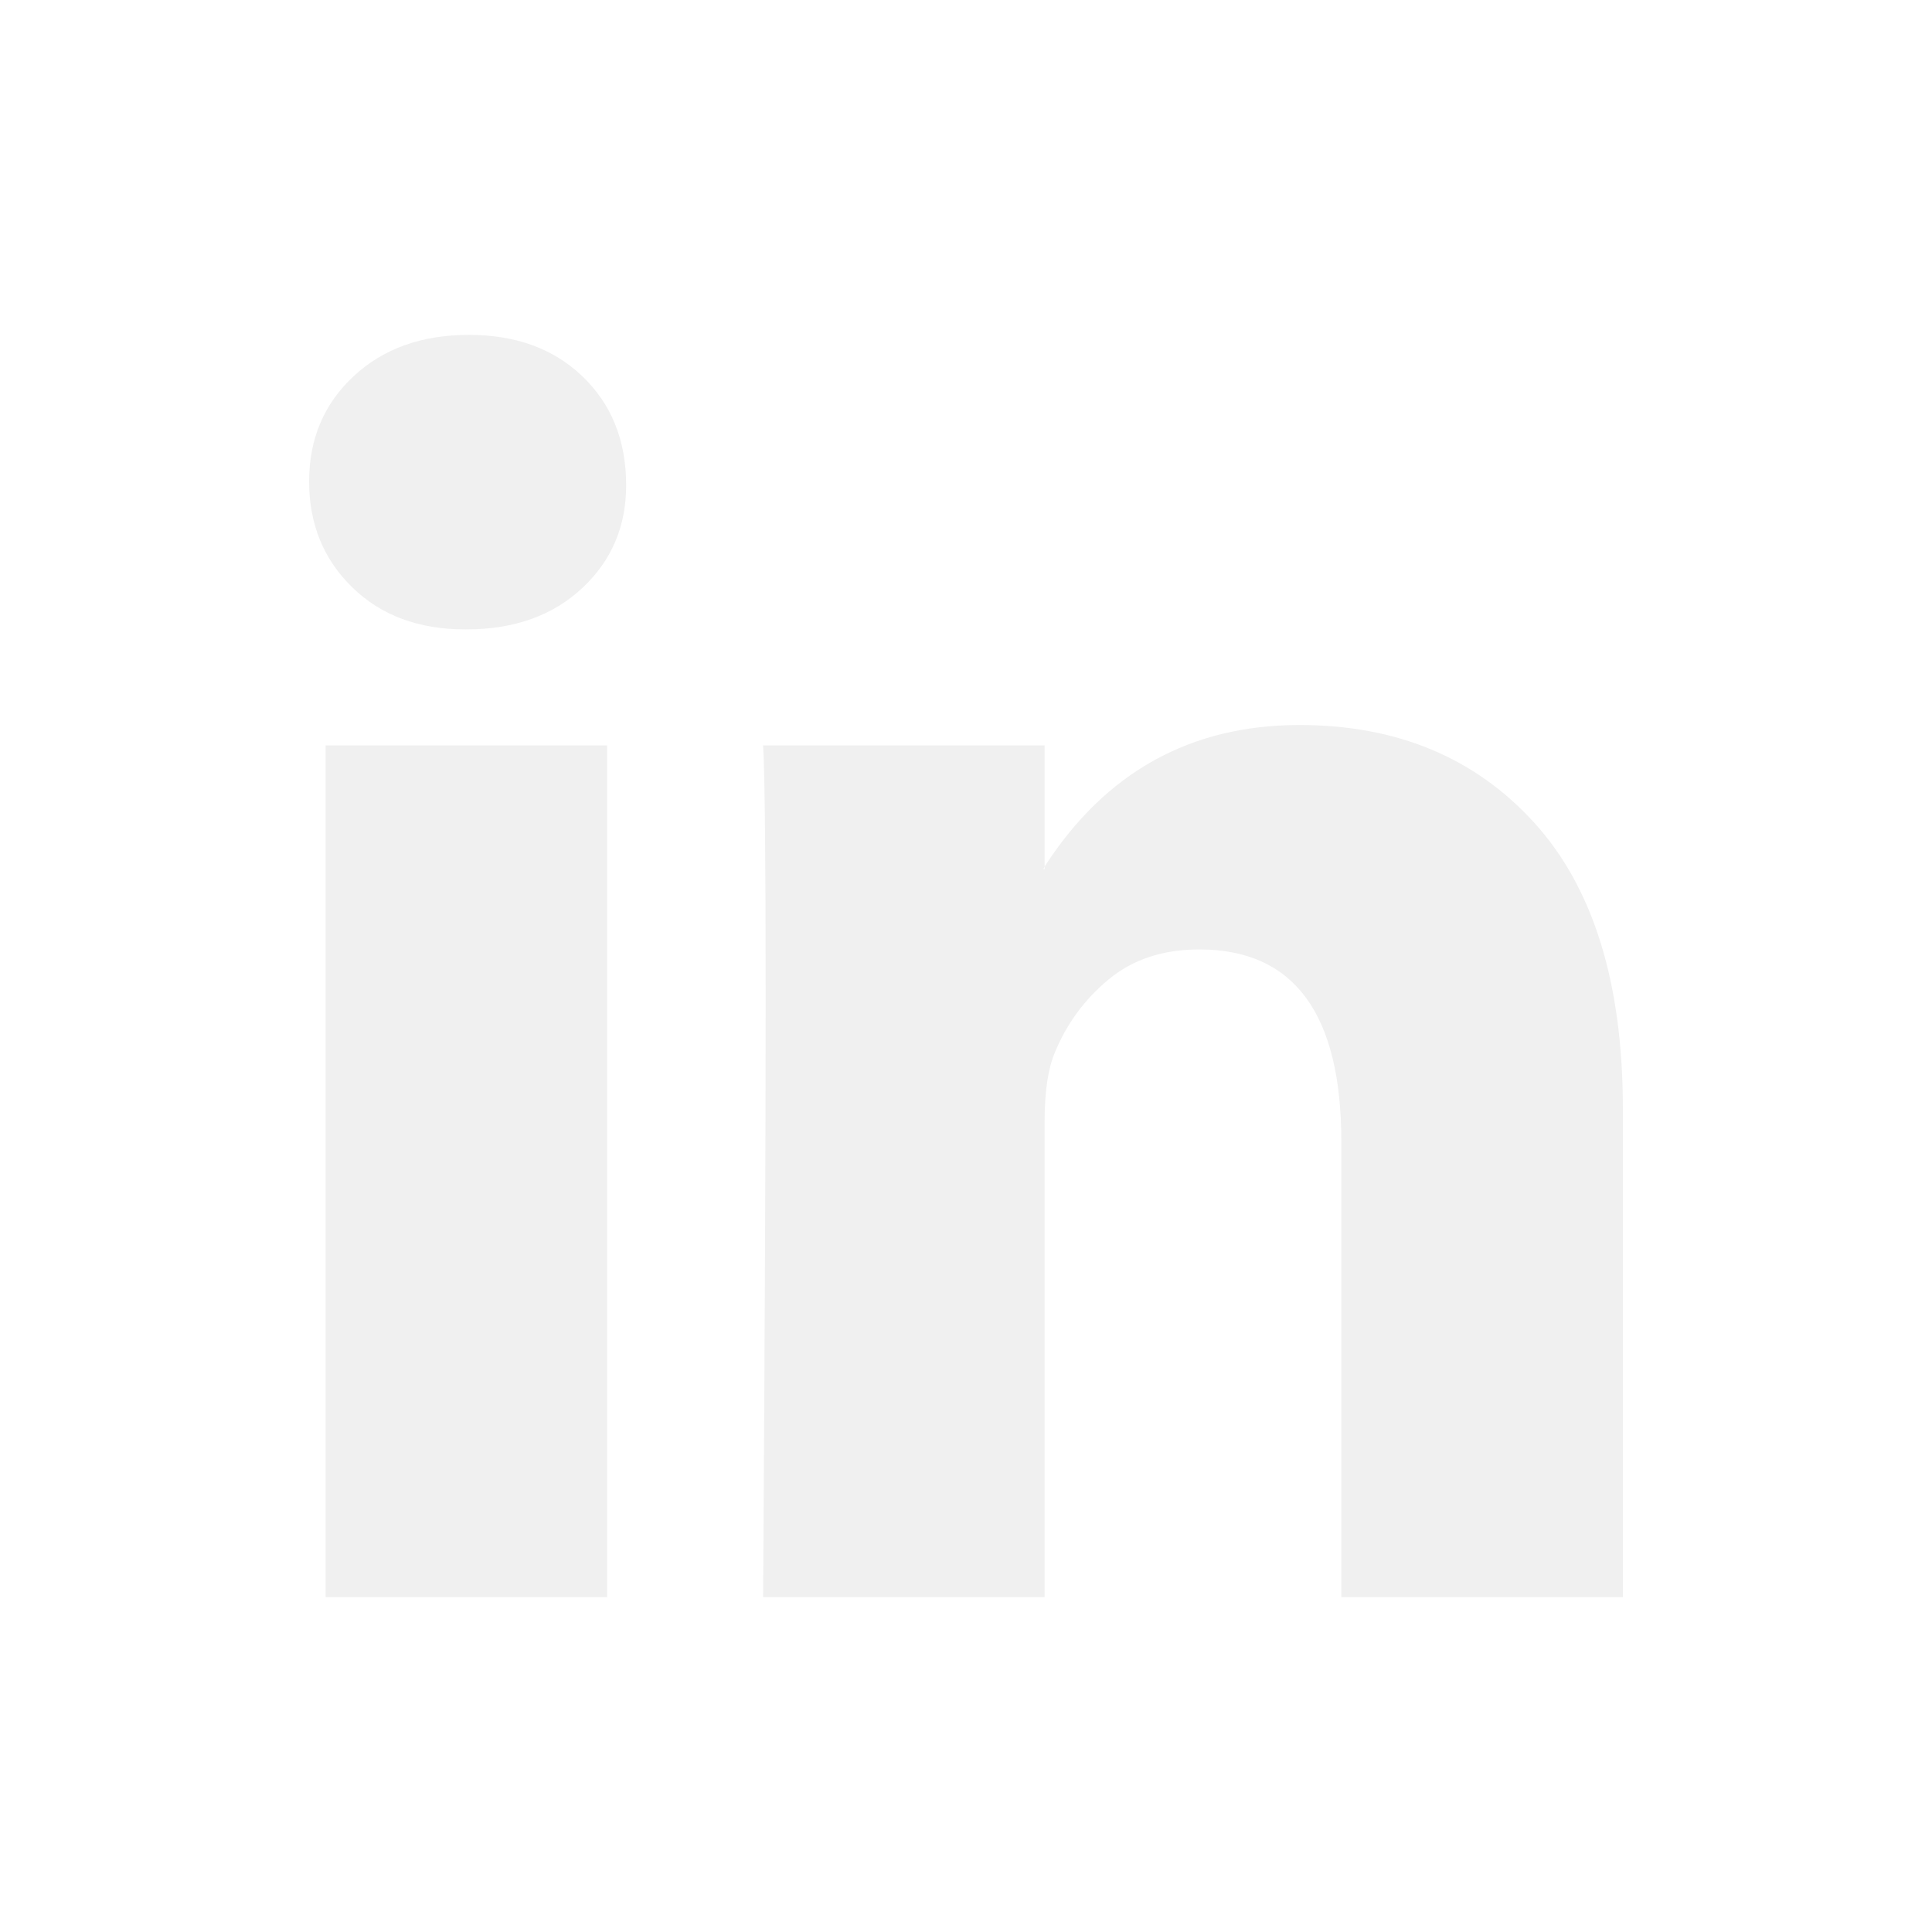
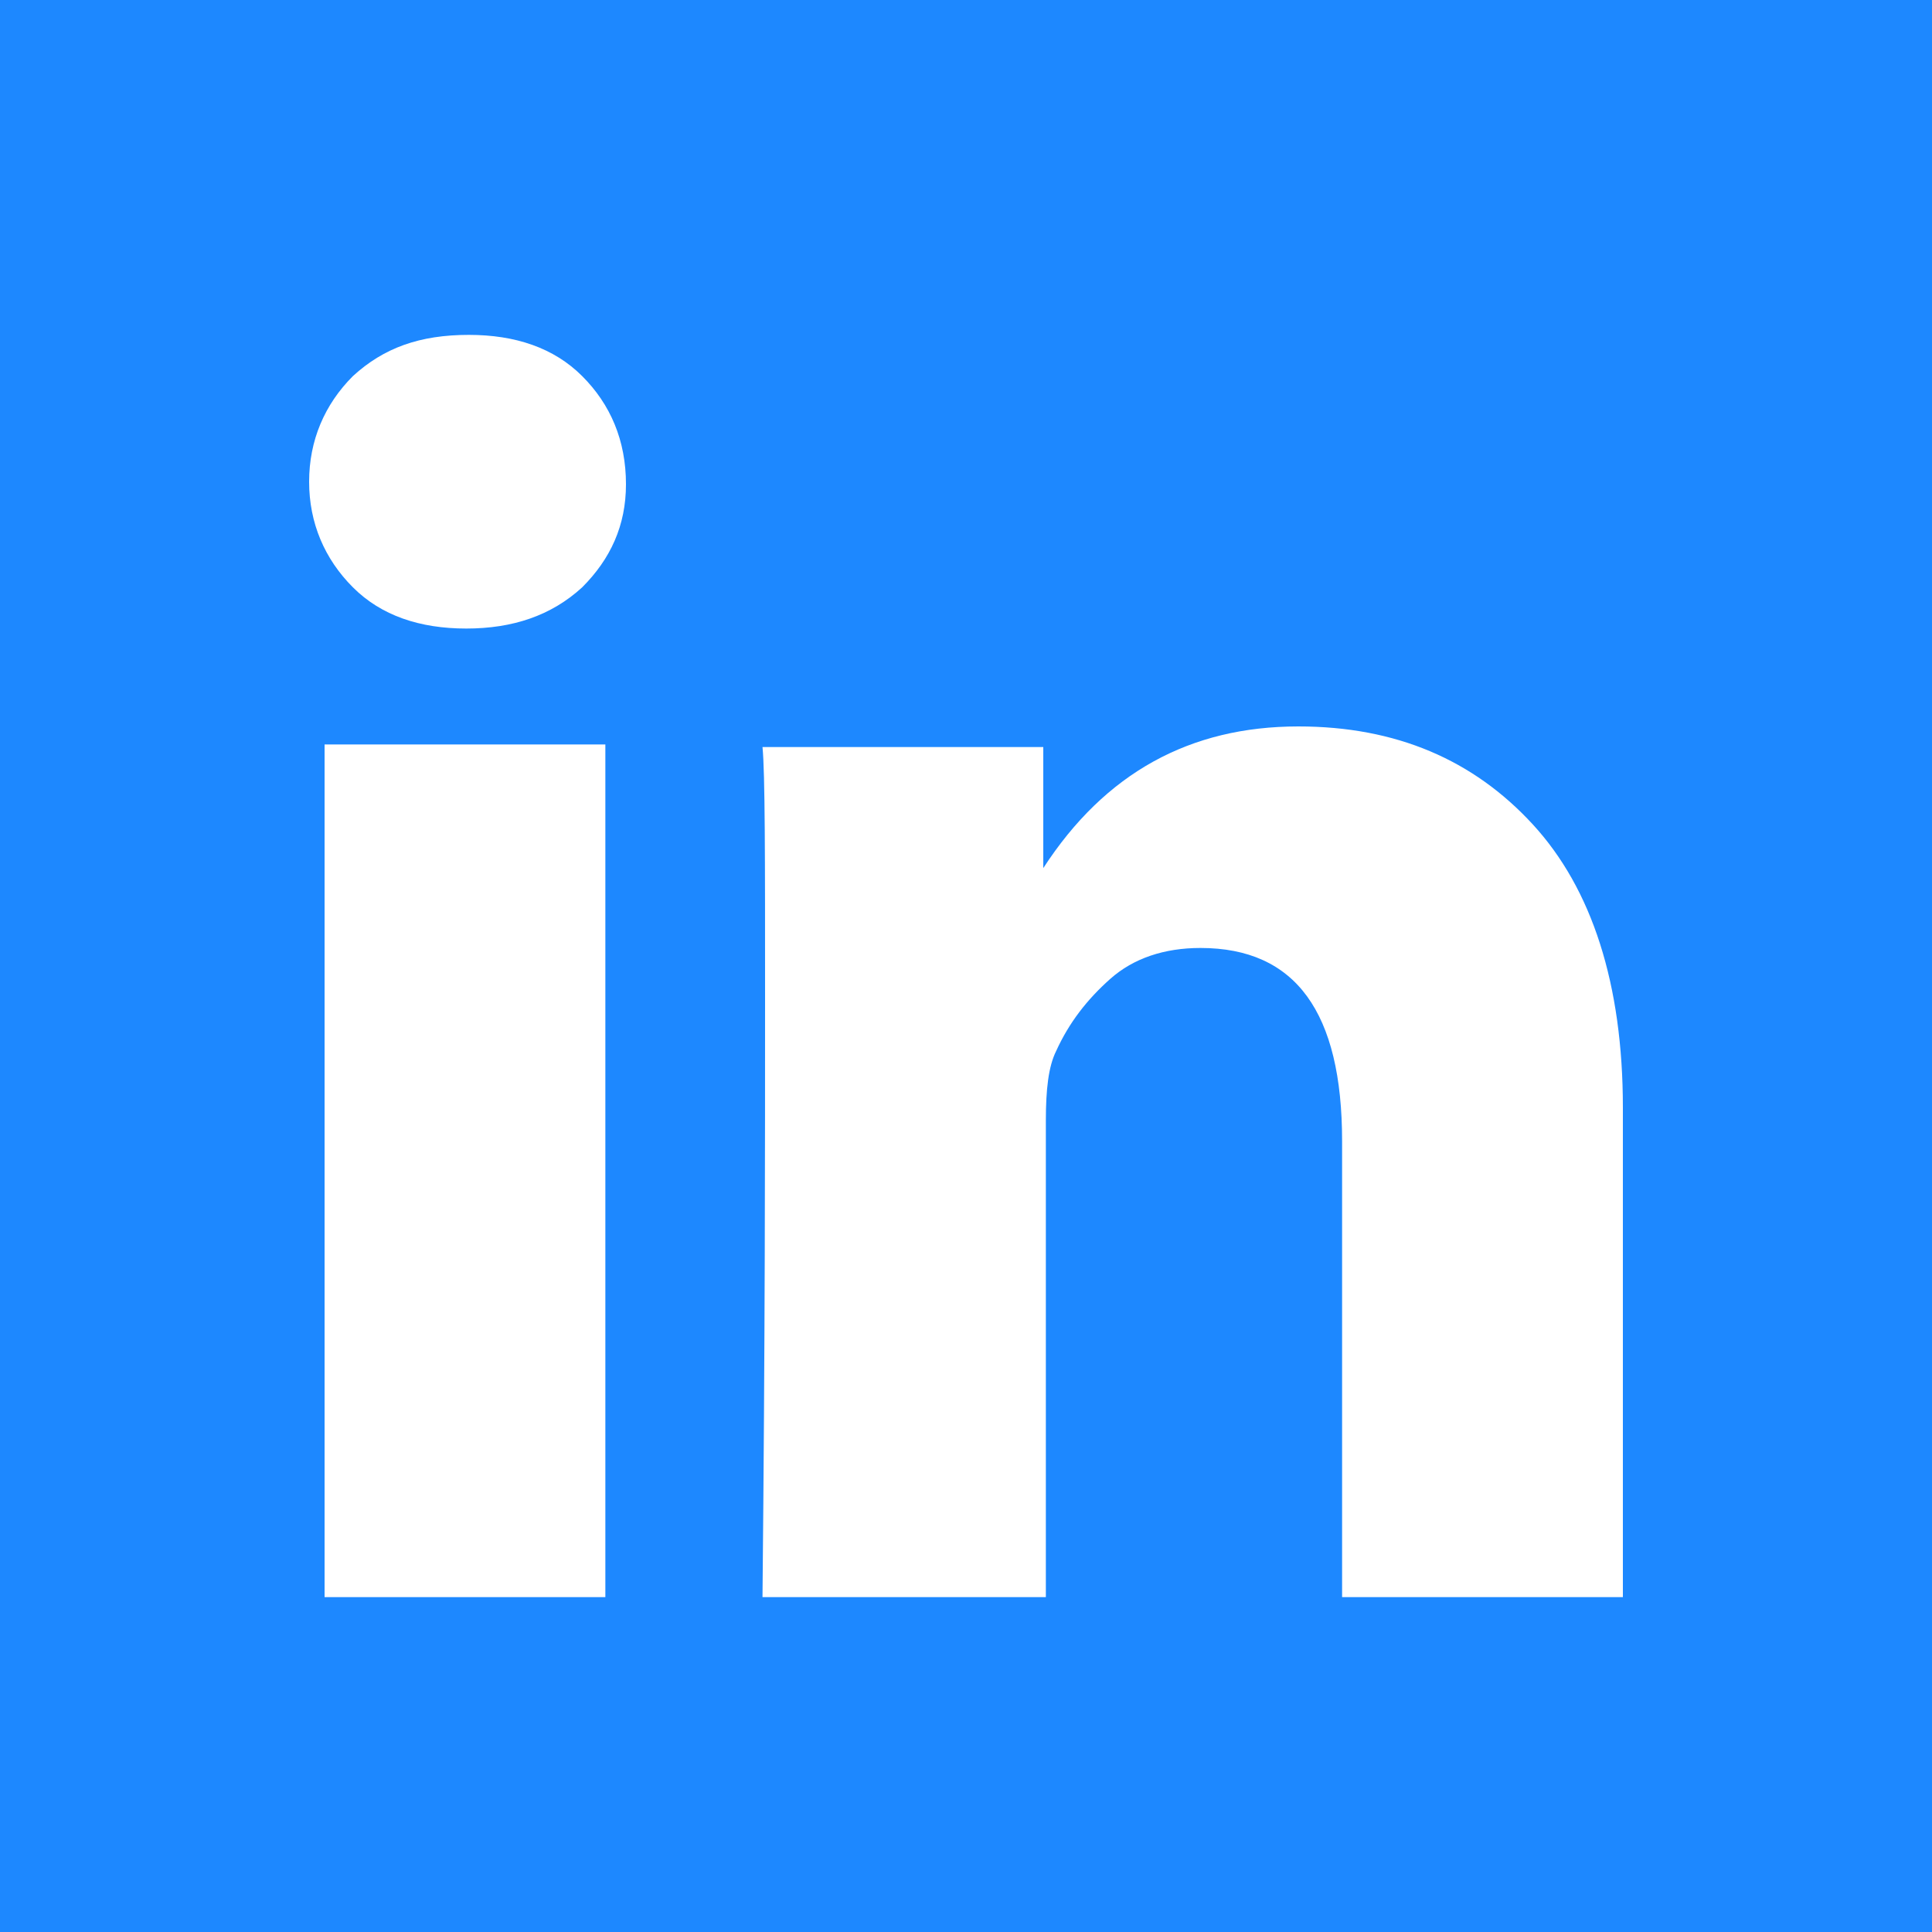
- <svg xmlns="http://www.w3.org/2000/svg" width="75" height="75" viewBox="0 0 75 75" fill="none">
-   <path fill-rule="evenodd" clip-rule="evenodd" d="M75 0H0V75H75V0ZM13.723 14.609C12.574 15.681 12 17.042 12 18.692C12 20.342 12.558 21.711 13.674 22.8C14.79 23.889 16.25 24.433 18.055 24.433H18.104C19.975 24.433 21.485 23.889 22.633 22.8C23.749 21.744 24.307 20.424 24.307 18.84C24.307 17.091 23.733 15.673 22.584 14.584C21.468 13.528 20.008 13 18.203 13C16.365 13 14.872 13.536 13.723 14.609ZM12.64 28.937V62H23.569V28.937H12.64ZM40.552 62H29.624C29.689 52.035 29.722 44.297 29.722 38.787C29.722 33.276 29.689 29.993 29.624 28.937H40.552V33.639L40.503 33.738H40.552V33.639C42.915 29.977 46.213 28.145 50.447 28.145C54.221 28.145 57.257 29.408 59.554 31.932C61.851 34.456 63 38.16 63 43.043V62H52.071V44.33C52.071 39.348 50.234 36.857 46.558 36.857C45.147 36.857 43.974 37.244 43.038 38.02C42.103 38.795 41.405 39.744 40.946 40.866C40.683 41.493 40.552 42.383 40.552 43.538V62Z" fill="white" />
+ <svg xmlns="http://www.w3.org/2000/svg" version="1.1" id="Capa_1" x="0px" y="0px" viewBox="0 0 75 75" style="enable-background:new 0 0 75 75;" xml:space="preserve">
+   <style type="text/css">
+ 	.st0{fill-rule:evenodd;clip-rule:evenodd;fill:#1D88FF;}
+ 	.st1{fill-rule:evenodd;clip-rule:evenodd;fill:#FFFFFF;}
+ </style>
+   <rect class="st0" width="75" height="75" />
+   <g>
+     <path class="st1" d="M63,43v19H52.1V44.3c0-5-1.8-7.5-5.5-7.5c-1.4,0-2.6,0.4-3.5,1.2c-0.9,0.8-1.6,1.7-2.1,2.8   c-0.3,0.6-0.4,1.5-0.4,2.7V62H29.6c0.1-10,0.1-17.7,0.1-23.2c0-5.5,0-8.8-0.1-9.8h10.9v4.7c2.4-3.7,5.7-5.5,9.9-5.5   c3.8,0,6.8,1.3,9.1,3.8C61.8,34.5,63,38.2,63,43z" />
+     <rect x="12.6" y="28.9" class="st1" width="10.9" height="33.1" />
+     <path class="st1" d="M24.3,18.8c0,1.6-0.6,2.9-1.7,4c-1.2,1.1-2.7,1.6-4.5,1.6h0c-1.8,0-3.3-0.5-4.4-1.6c-1.1-1.1-1.7-2.5-1.7-4.1   s0.6-3,1.7-4.1c1.2-1.1,2.6-1.6,4.5-1.6c1.8,0,3.3,0.5,4.4,1.6C23.7,15.7,24.3,17.1,24.3,18.8z" />
+   </g>
</svg>
